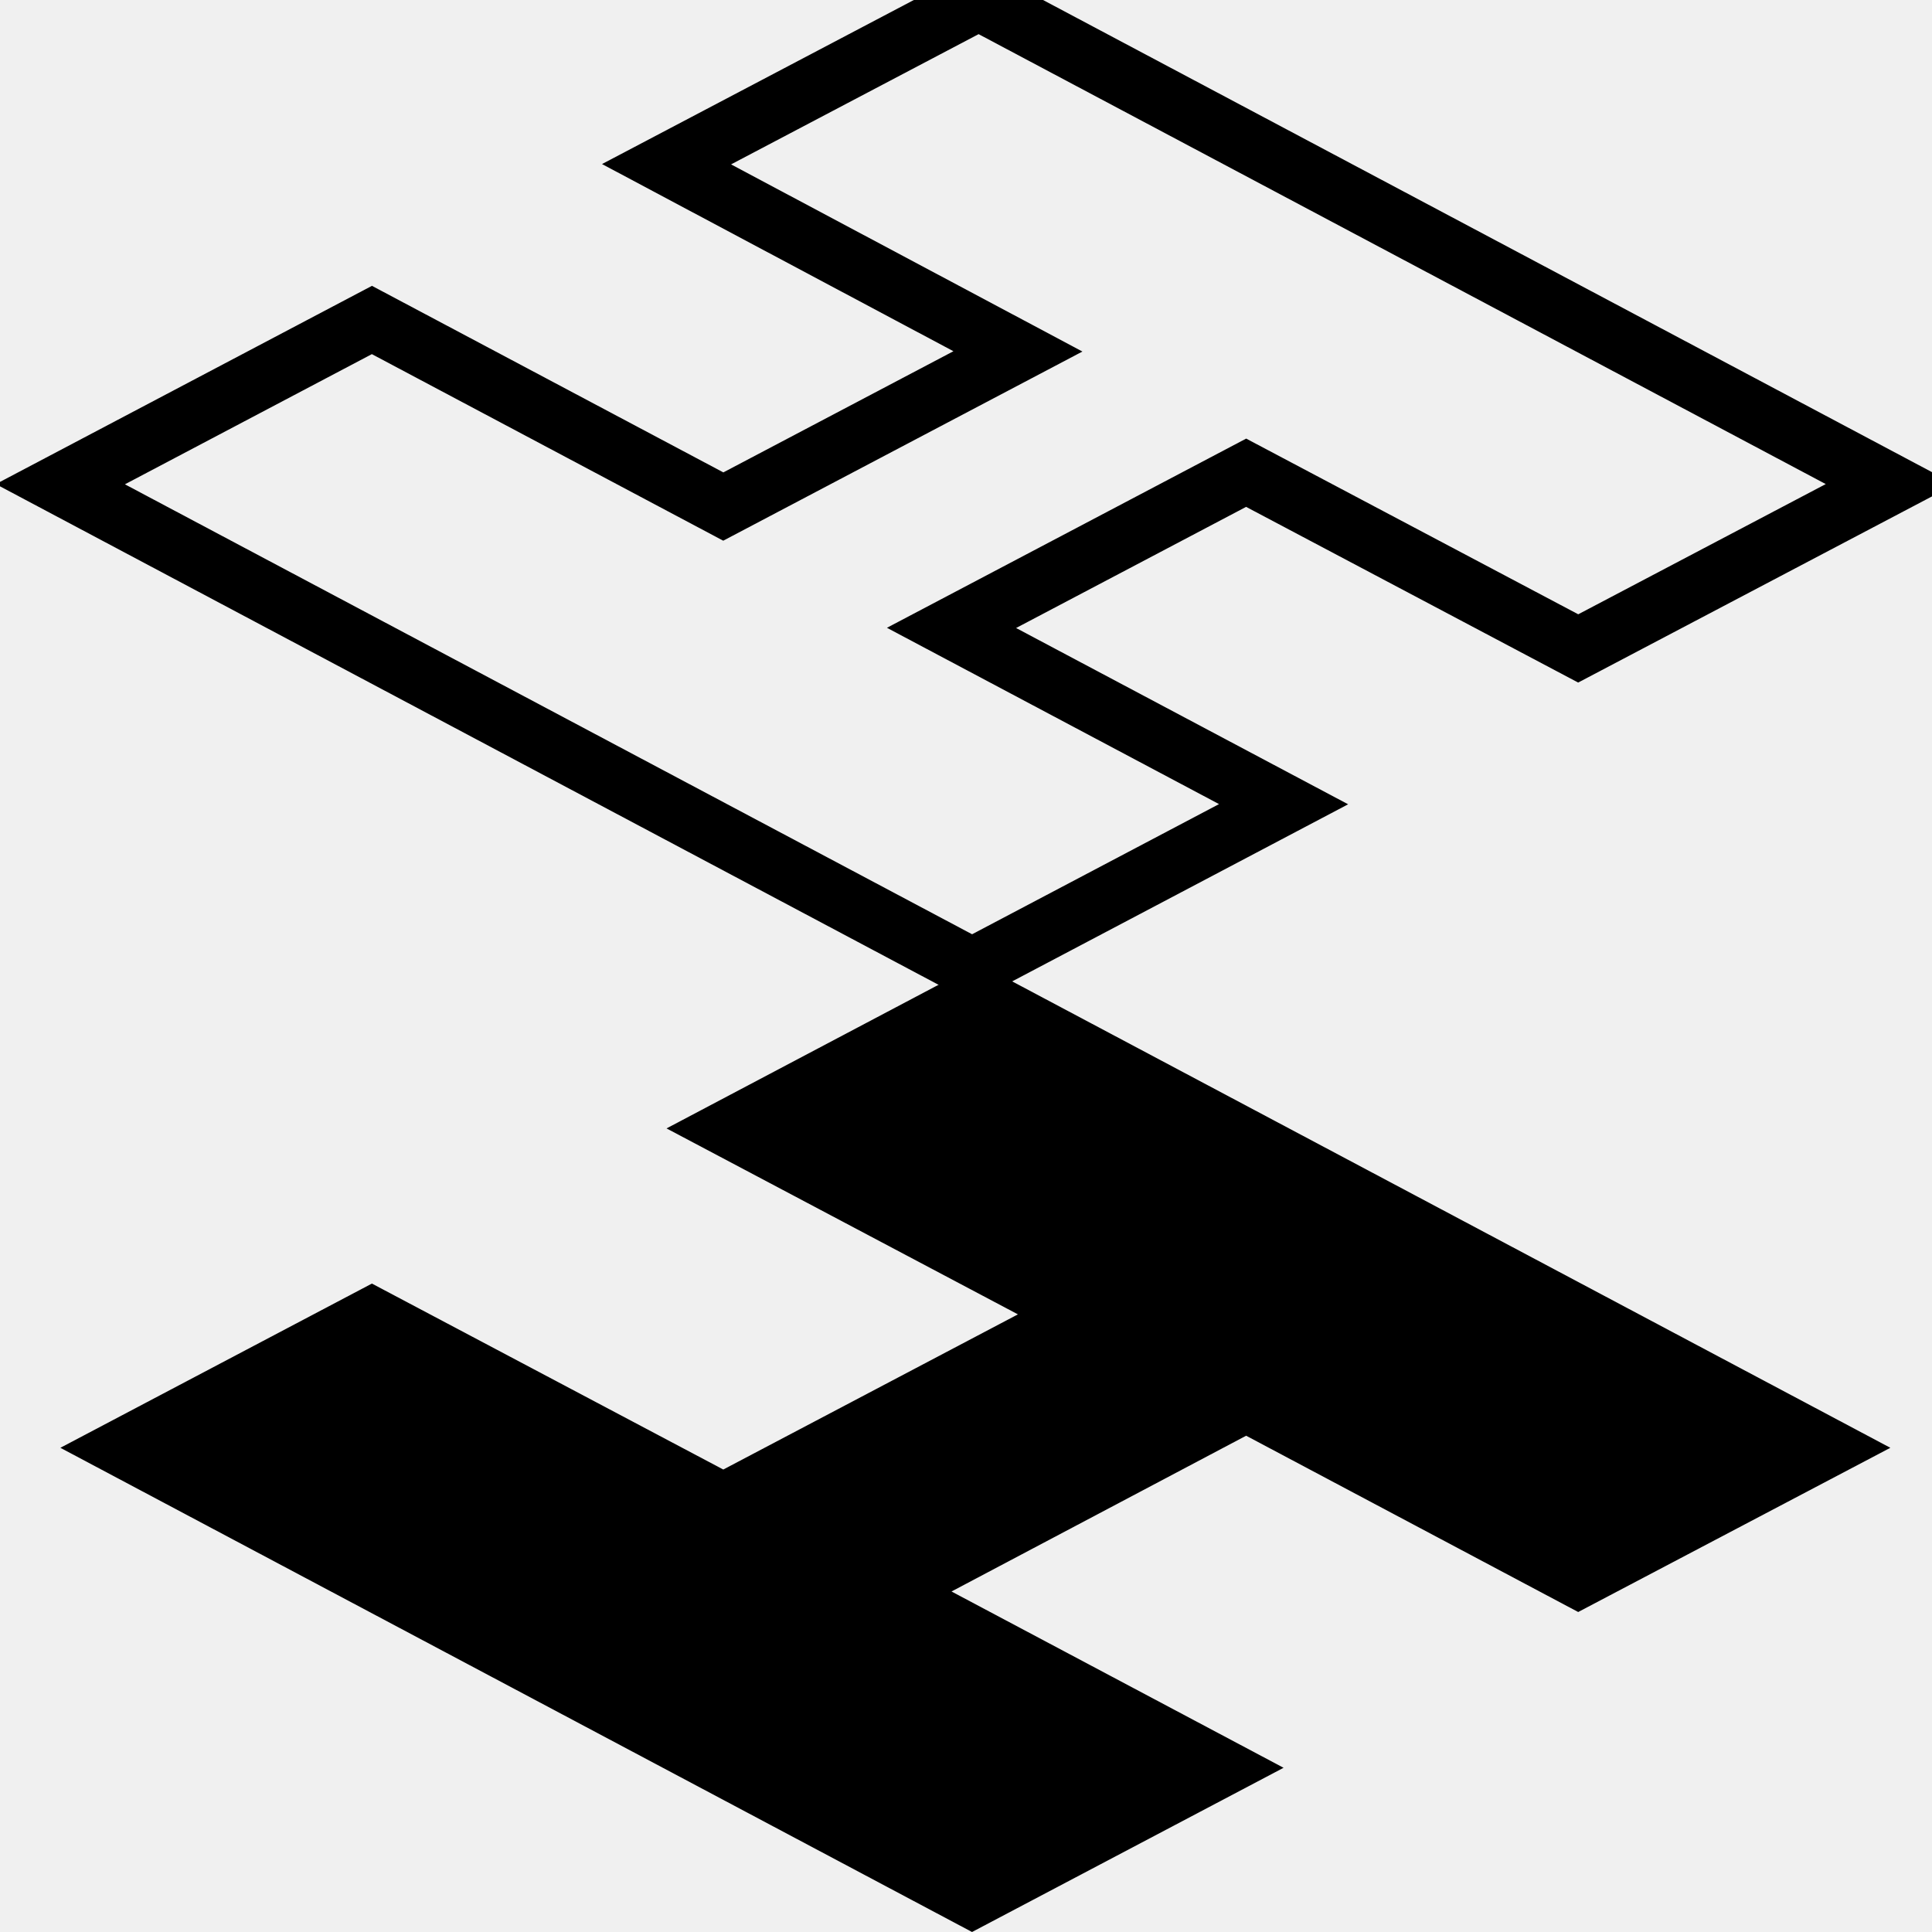
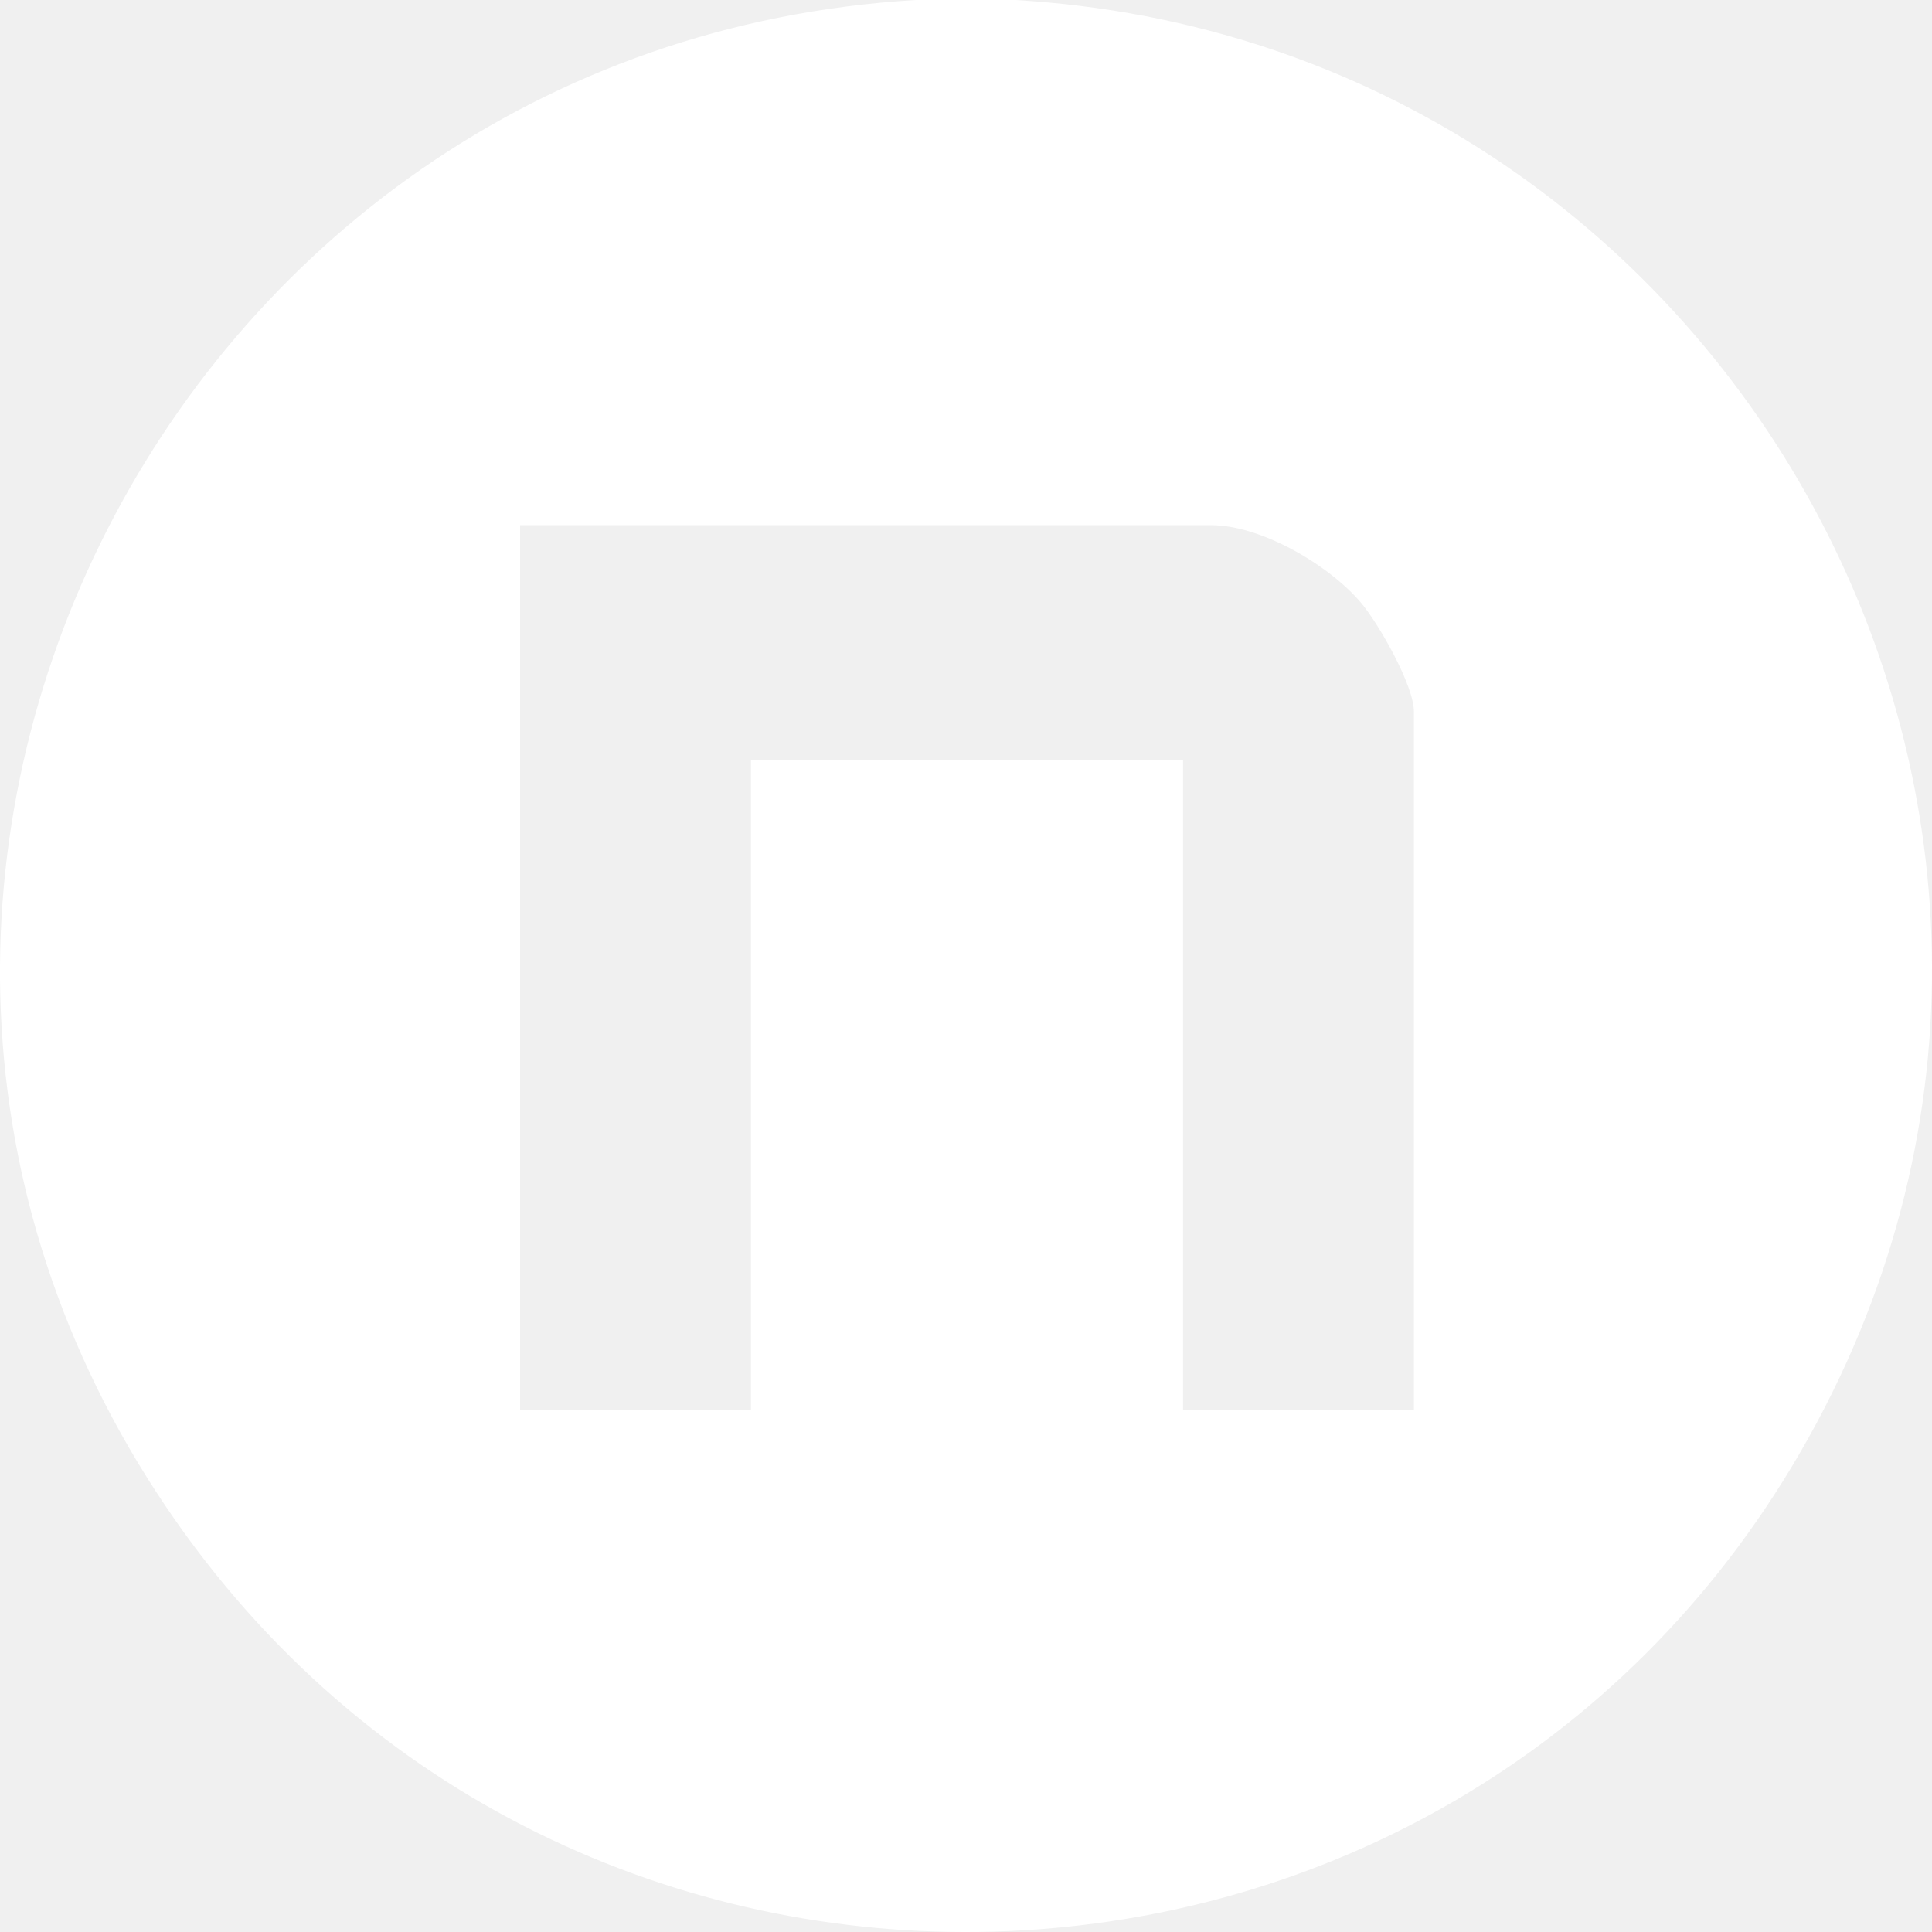
- <svg xmlns="http://www.w3.org/2000/svg" width="32" height="32" fill="none">
-   <style>
-     .stroke {
-       stroke: #000;
-     }
-     .fill {
-       fill: #000;
-     }
-     @media (prefers-color-scheme: dark) {
-       .stroke {
-         stroke: #fff;
-       }
-       .fill {
-         fill: #fff;
-       }
-     }
-   </style>
-   <path class="stroke" fill-rule="evenodd" d="M16.1 16.04 1 8.02 6.16 5.3l5.82 3.09 4.88-2.57-5.82-3.1L16.21 0l15.1 8.02-5.17 2.72-5.5-2.91-4.88 2.57 5.5 2.92-5.16 2.72Z" />
-   <path class="fill" fill-rule="evenodd" d="M16.1 32 1 23.98l5.16-2.72 5.82 3.08 4.88-2.57-5.82-3.08 5.17-2.73 15.1 8.02-5.17 2.72-5.5-2.92-4.88 2.58 5.5 2.92L16.1 32Z" />
+ <svg xmlns="http://www.w3.org/2000/svg" width="32" height="32" viewBox="0 0 32 32" fill="none">
+   <path d="M16.809 0C28.674 0.684 35.851 13.64 29.82 24.052C23.981 34.136 9.611 34.74 2.92 25.204C-4.326 14.877 2.722 0.738 15.17 0H16.809ZM23.419 23.359V11.789C23.419 11.351 22.836 10.332 22.544 9.985C22.015 9.359 20.892 8.698 20.059 8.698H8.614V23.359H12.438V12.582H19.595V23.359H23.419Z" fill="white" />
</svg>
